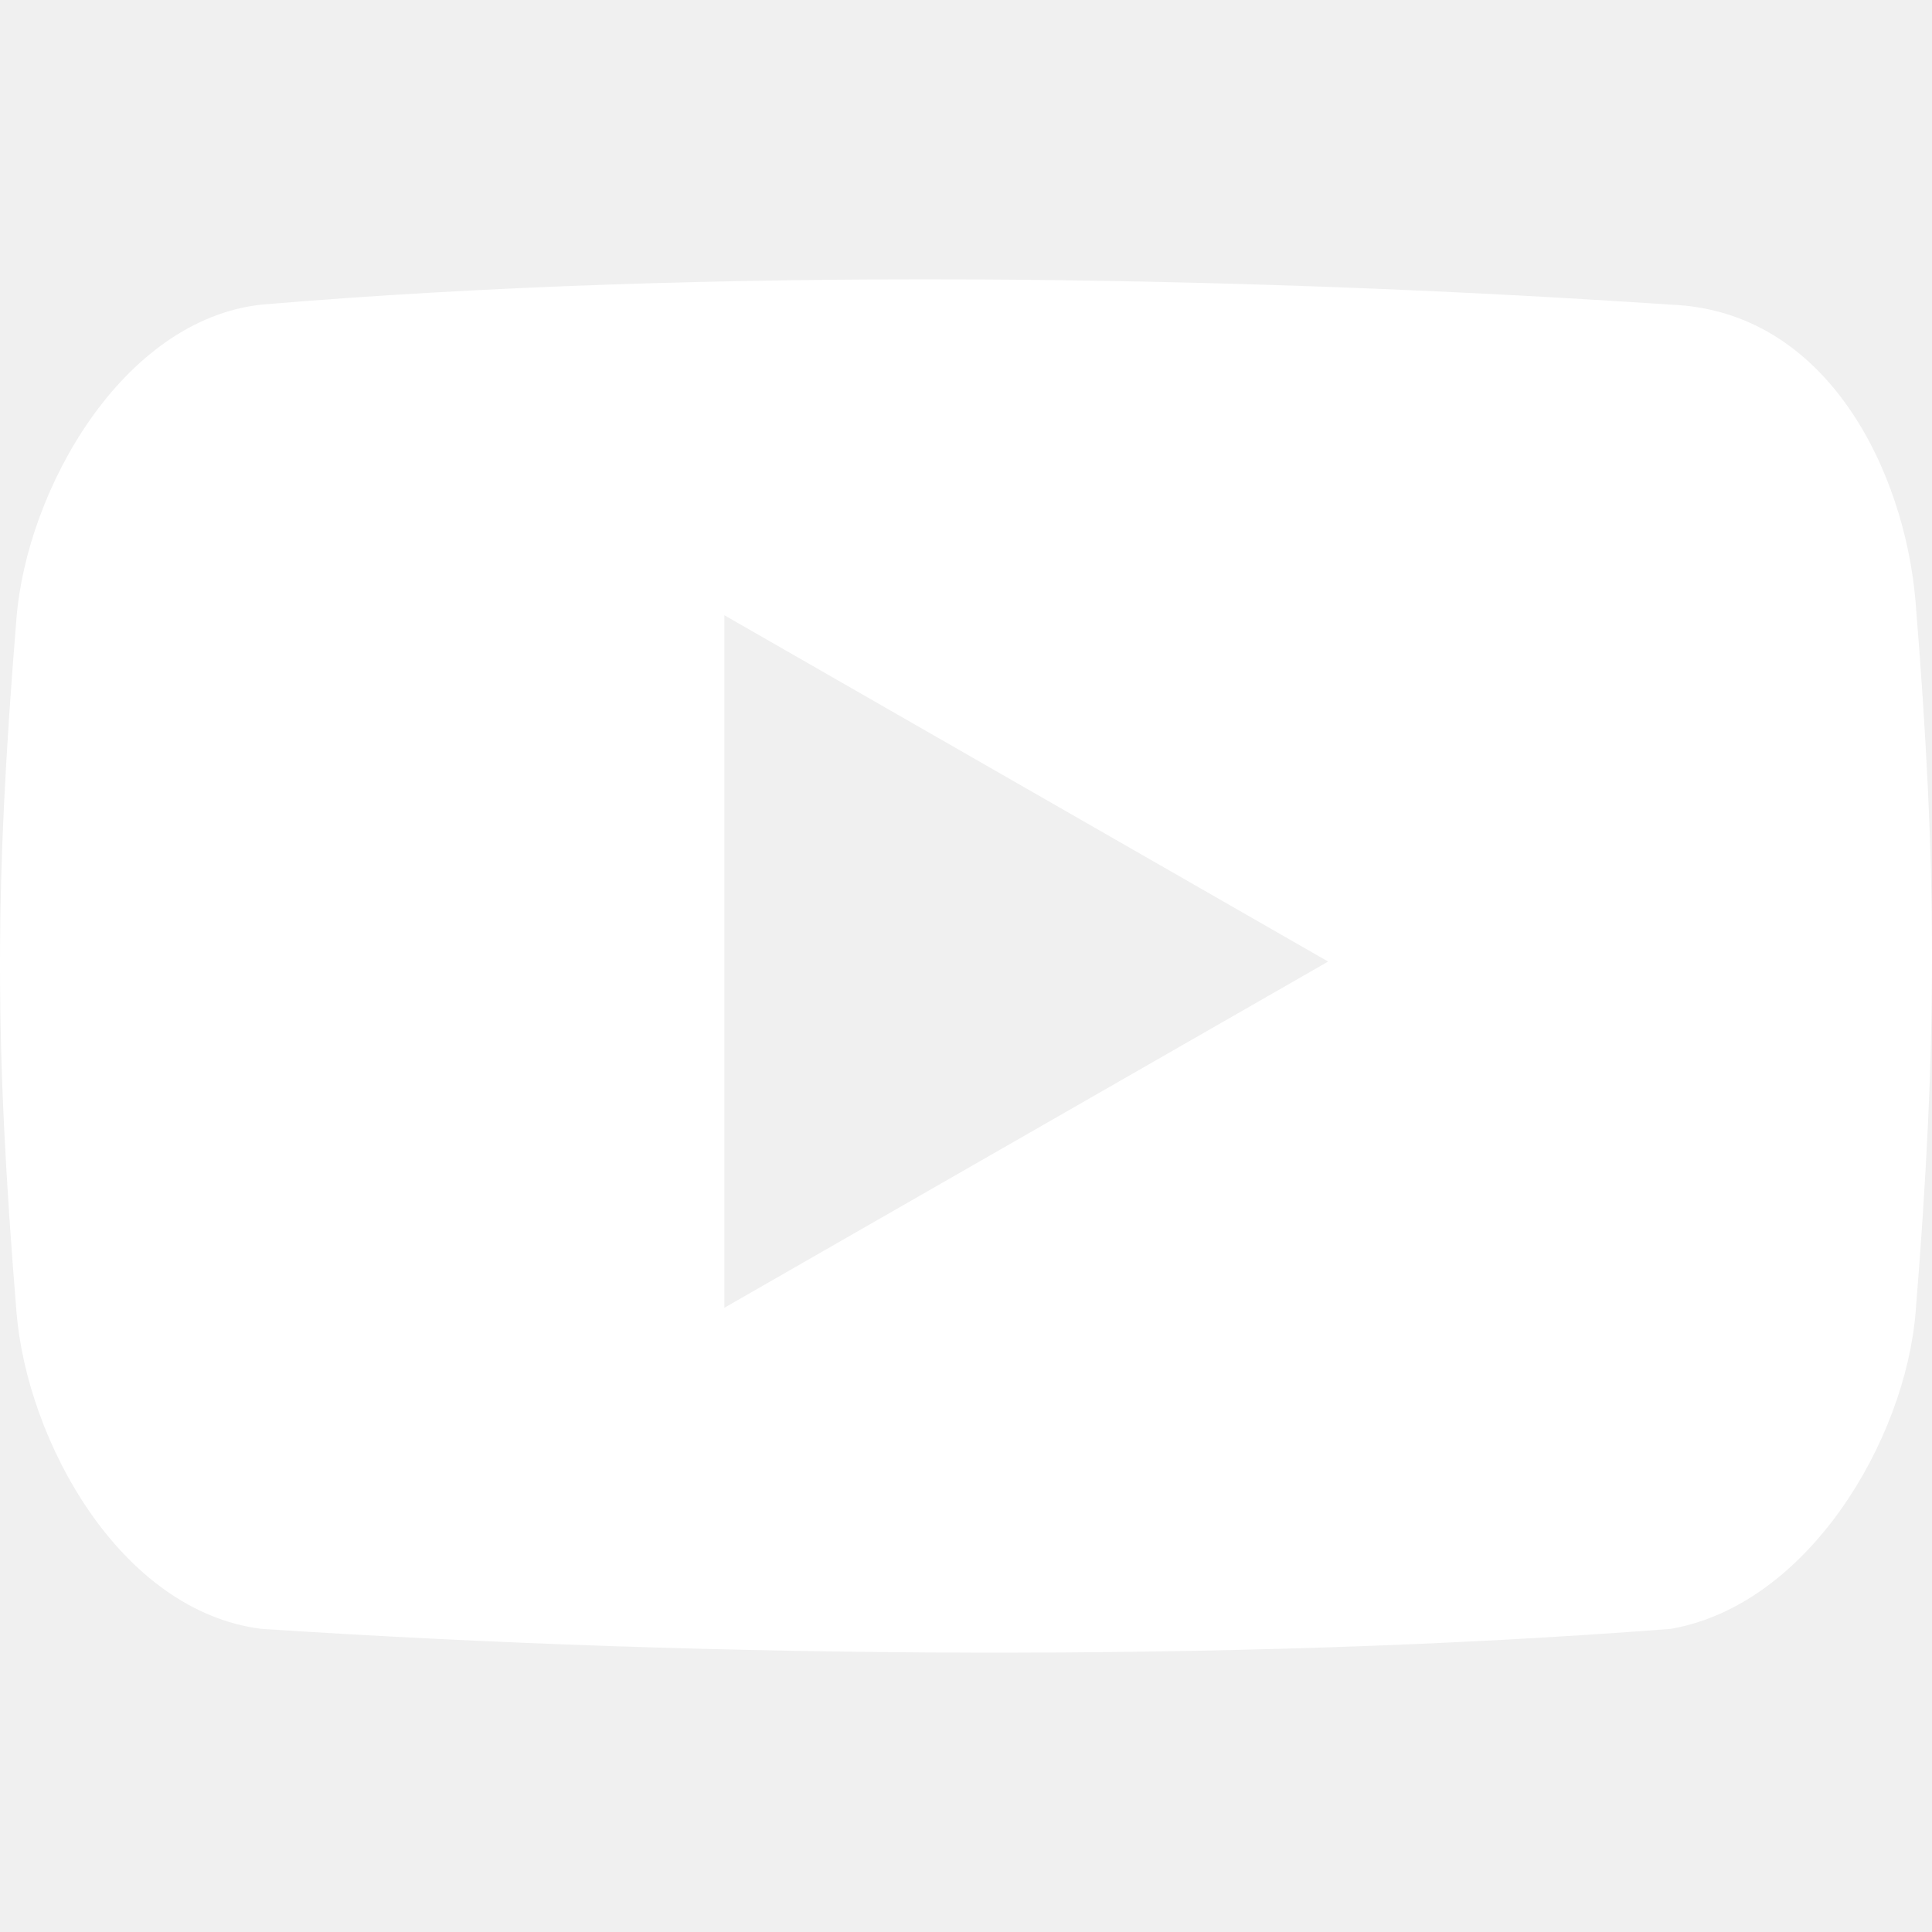
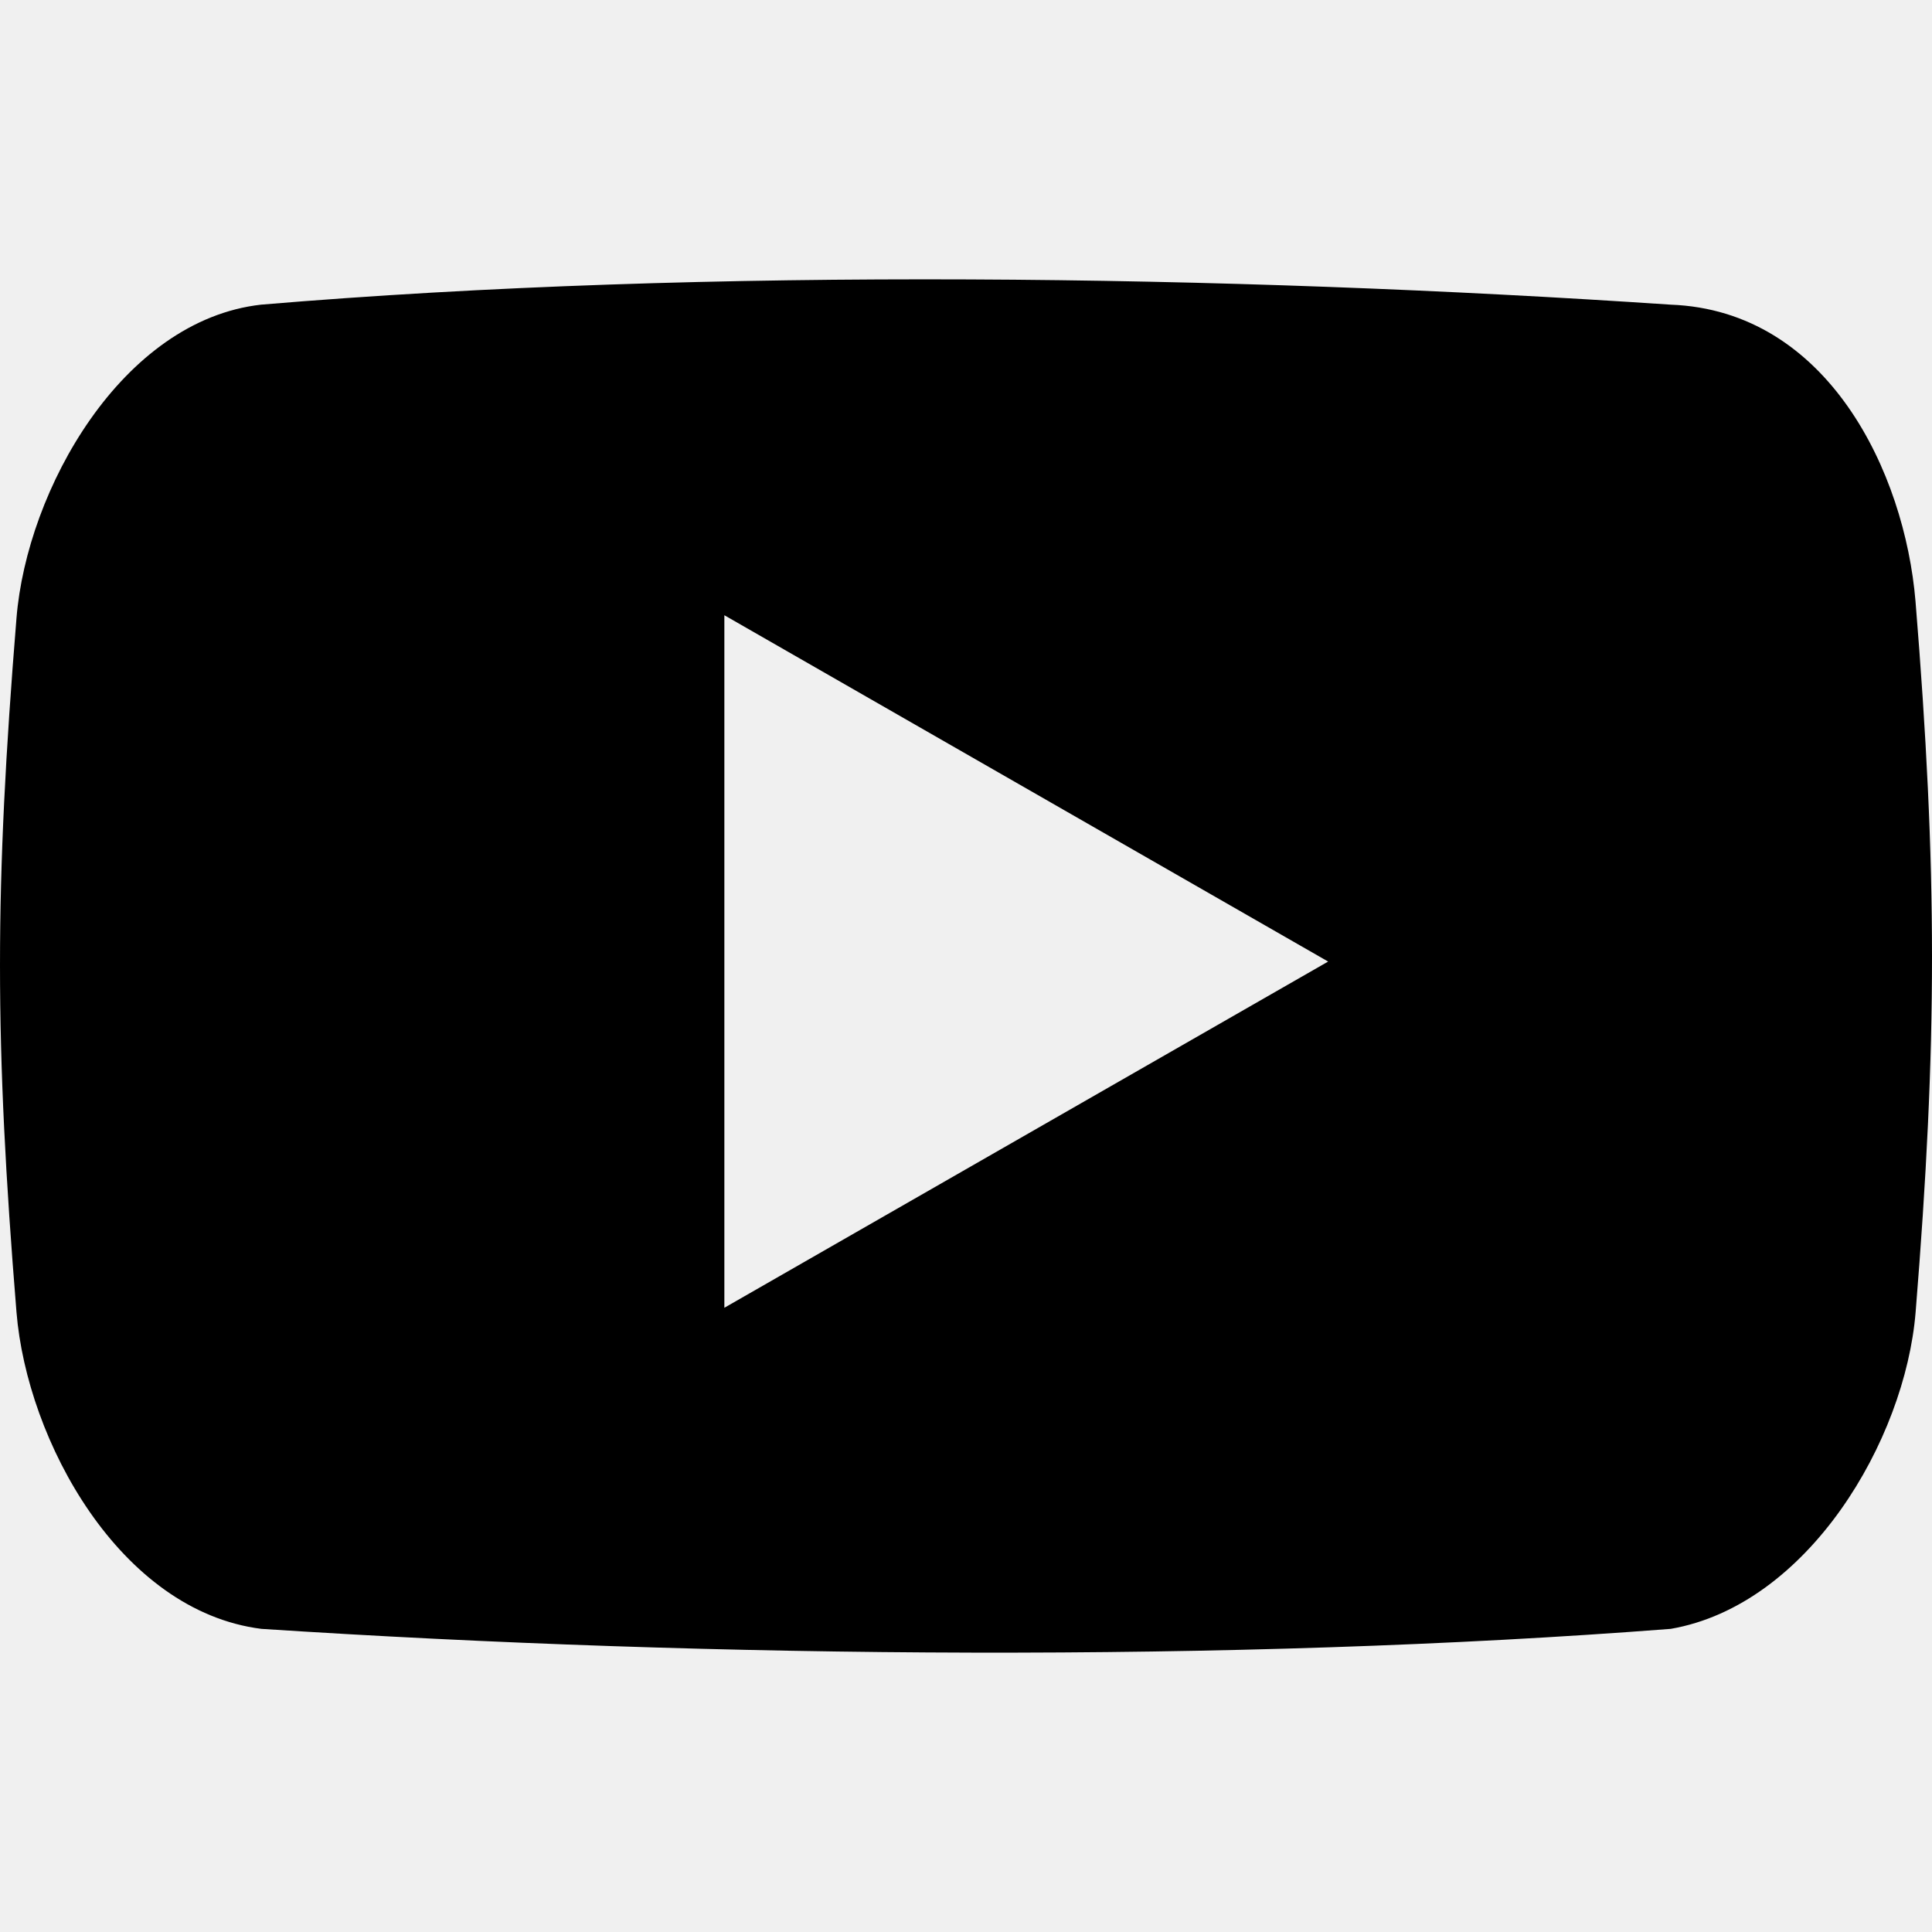
<svg xmlns="http://www.w3.org/2000/svg" version="1.1" id="Capa_1" x="0px" y="0px" viewBox="0 0 508.492 508.492" style="enable-background:new 0 0 508.492 508.492;" xml:space="preserve" width="512px" height="512px">
-   <path d="M504.15,158.24c-2.829-33.848-23.011-76.532-64.487-78.058c-115.815-7.787-253.02-9.916-370.933,0  c-36.582,4.1-61.658,48.659-64.391,82.507c-5.784,71.097-5.784,111.557,0,182.654c2.765,33.848,27.206,78.662,64.455,83.365  c119.311,7.787,255.849,8.899,370.933,0c36.105-6.261,61.69-49.517,64.455-83.365C509.934,274.214,509.934,229.337,504.15,158.24z   M190.647,344.199V161.926l158.912,91.152L190.647,344.199z" fill="#FFFFFF" />
+   <path d="M504.15,158.24c-2.829-33.848-23.011-76.532-64.487-78.058c-115.815-7.787-253.02-9.916-370.933,0  c-36.582,4.1-61.658,48.659-64.391,82.507c-5.784,71.097-5.784,111.557,0,182.654c2.765,33.848,27.206,78.662,64.455,83.365  c119.311,7.787,255.849,8.899,370.933,0c36.105-6.261,61.69-49.517,64.455-83.365C509.934,274.214,509.934,229.337,504.15,158.24z   M190.647,344.199V161.926l158.912,91.152L190.647,344.199z" />
  <g>
</g>
  <g>
</g>
  <g>
</g>
  <g>
</g>
  <g>
</g>
  <g>
</g>
  <g>
</g>
  <g>
</g>
  <g>
</g>
  <g>
</g>
  <g>
</g>
  <g>
</g>
  <g>
</g>
  <g>
</g>
  <g>
</g>
</svg>
